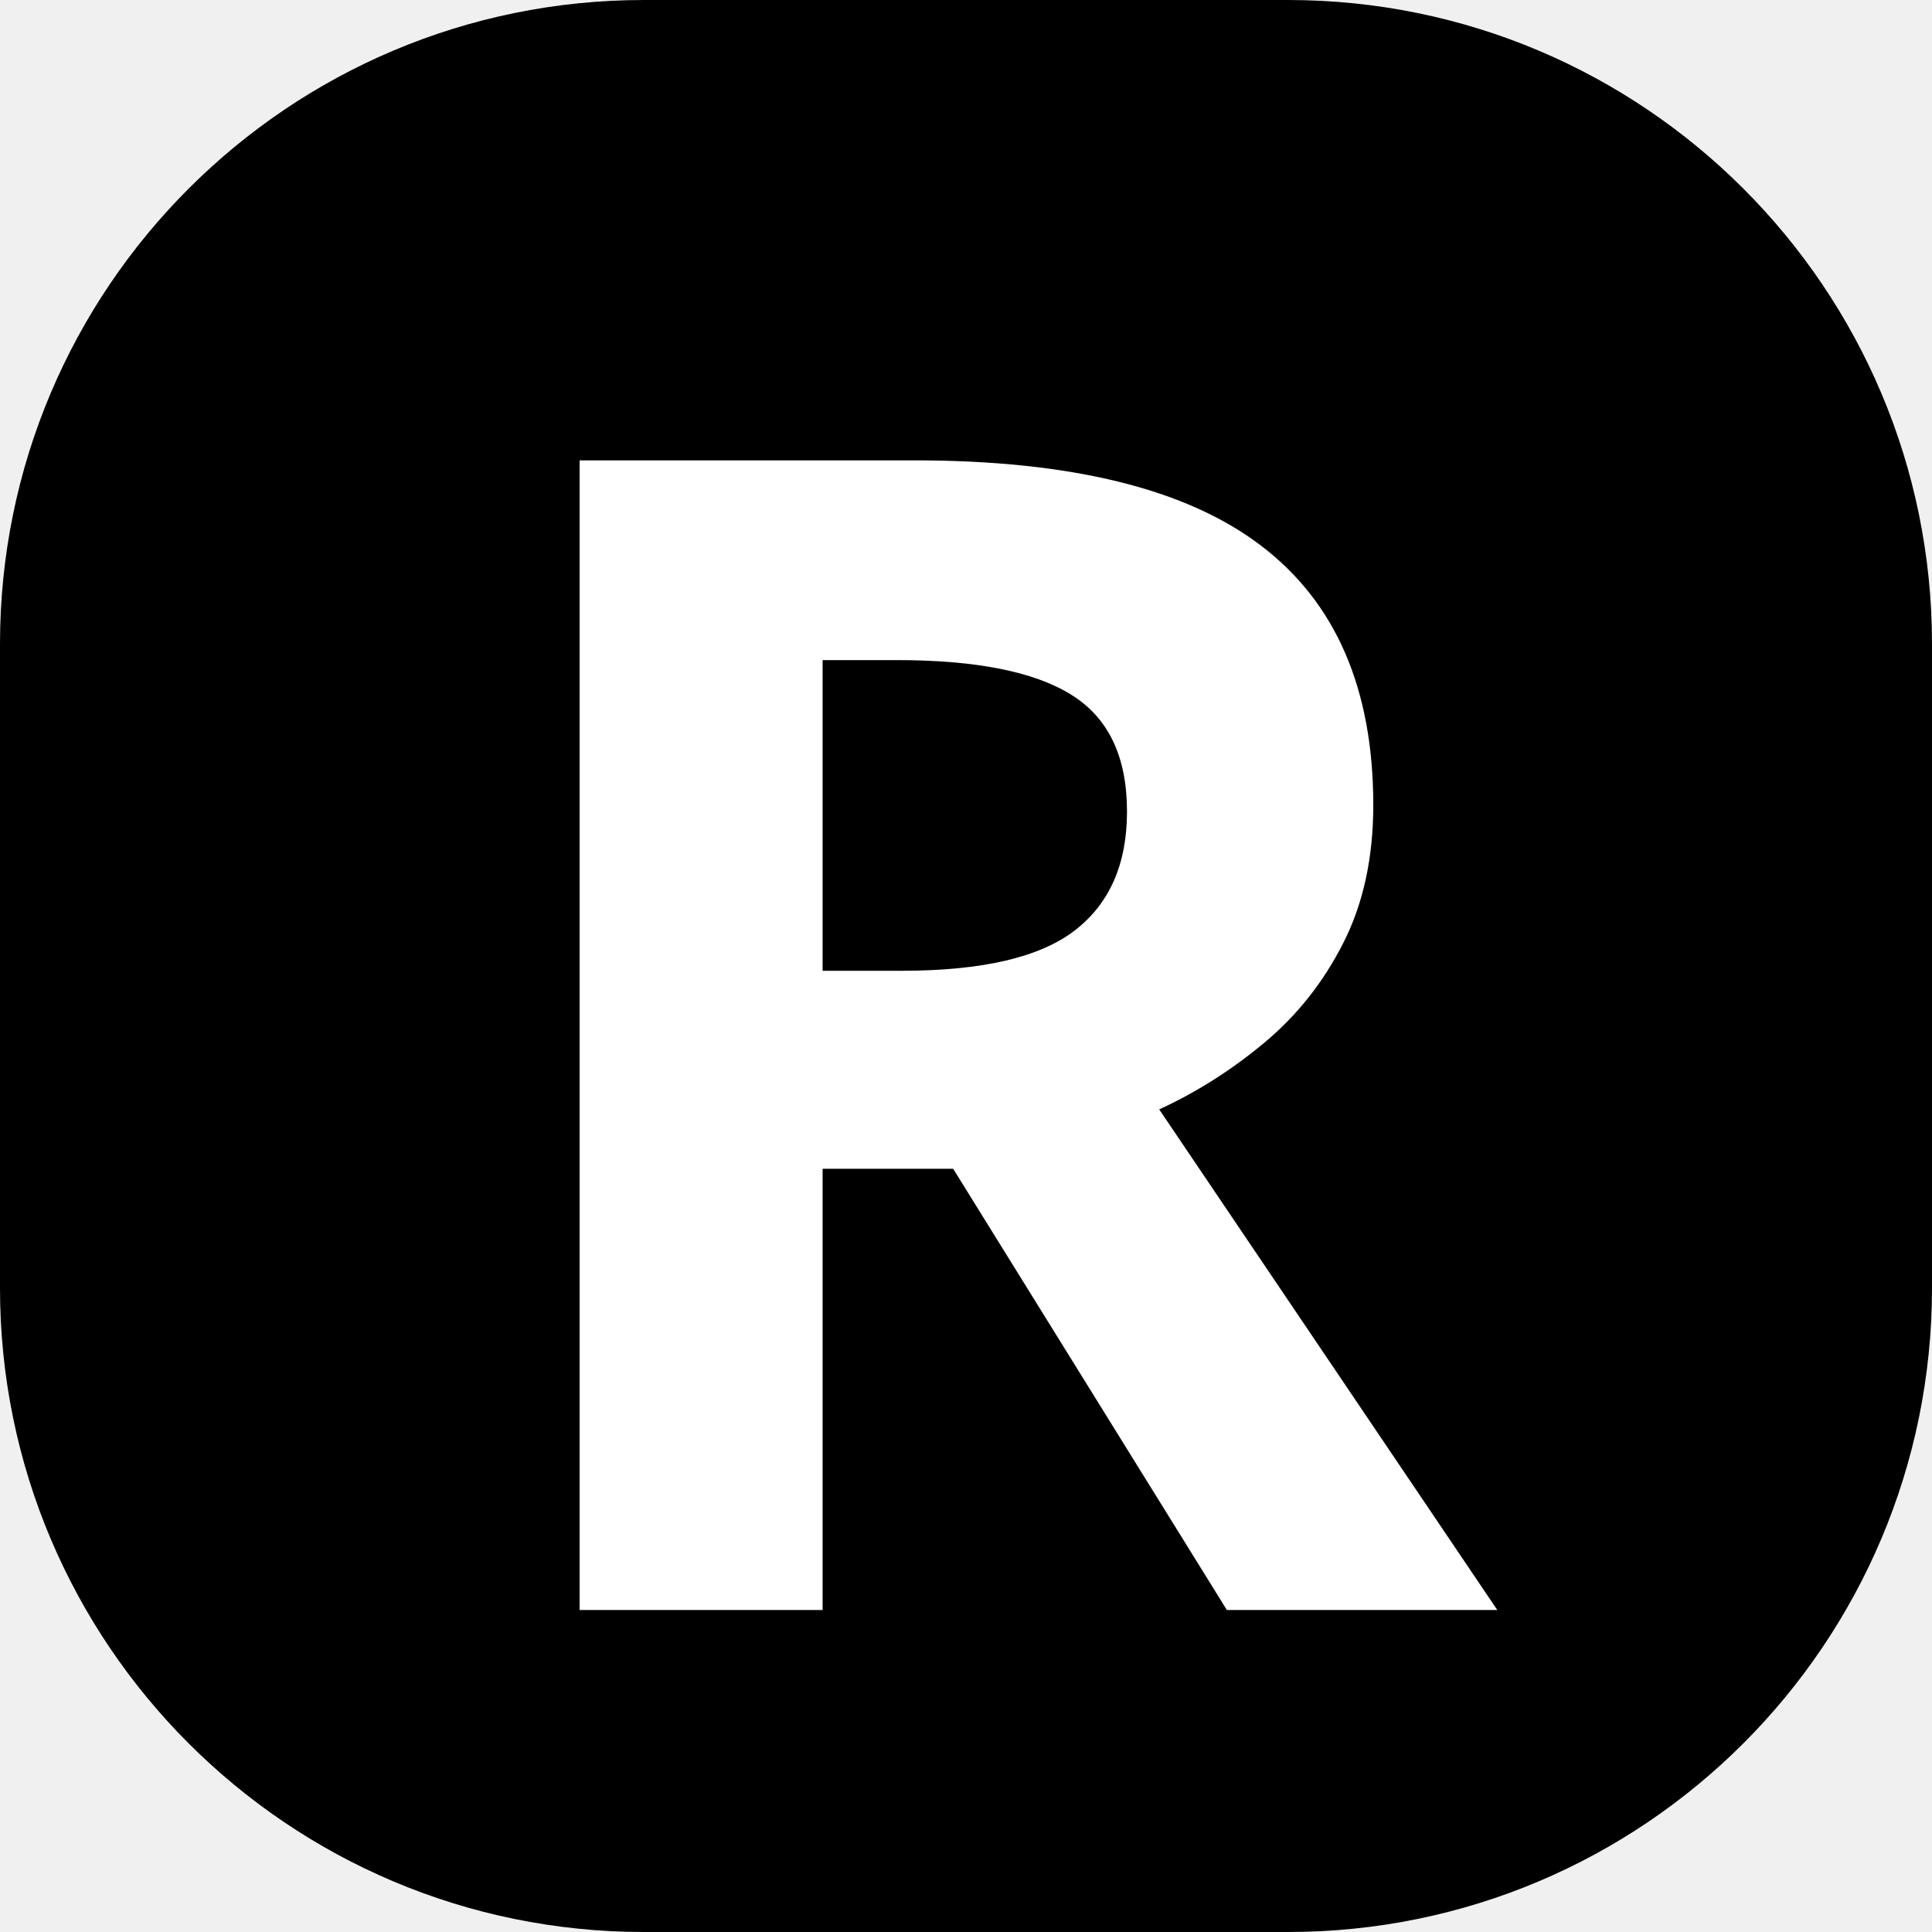
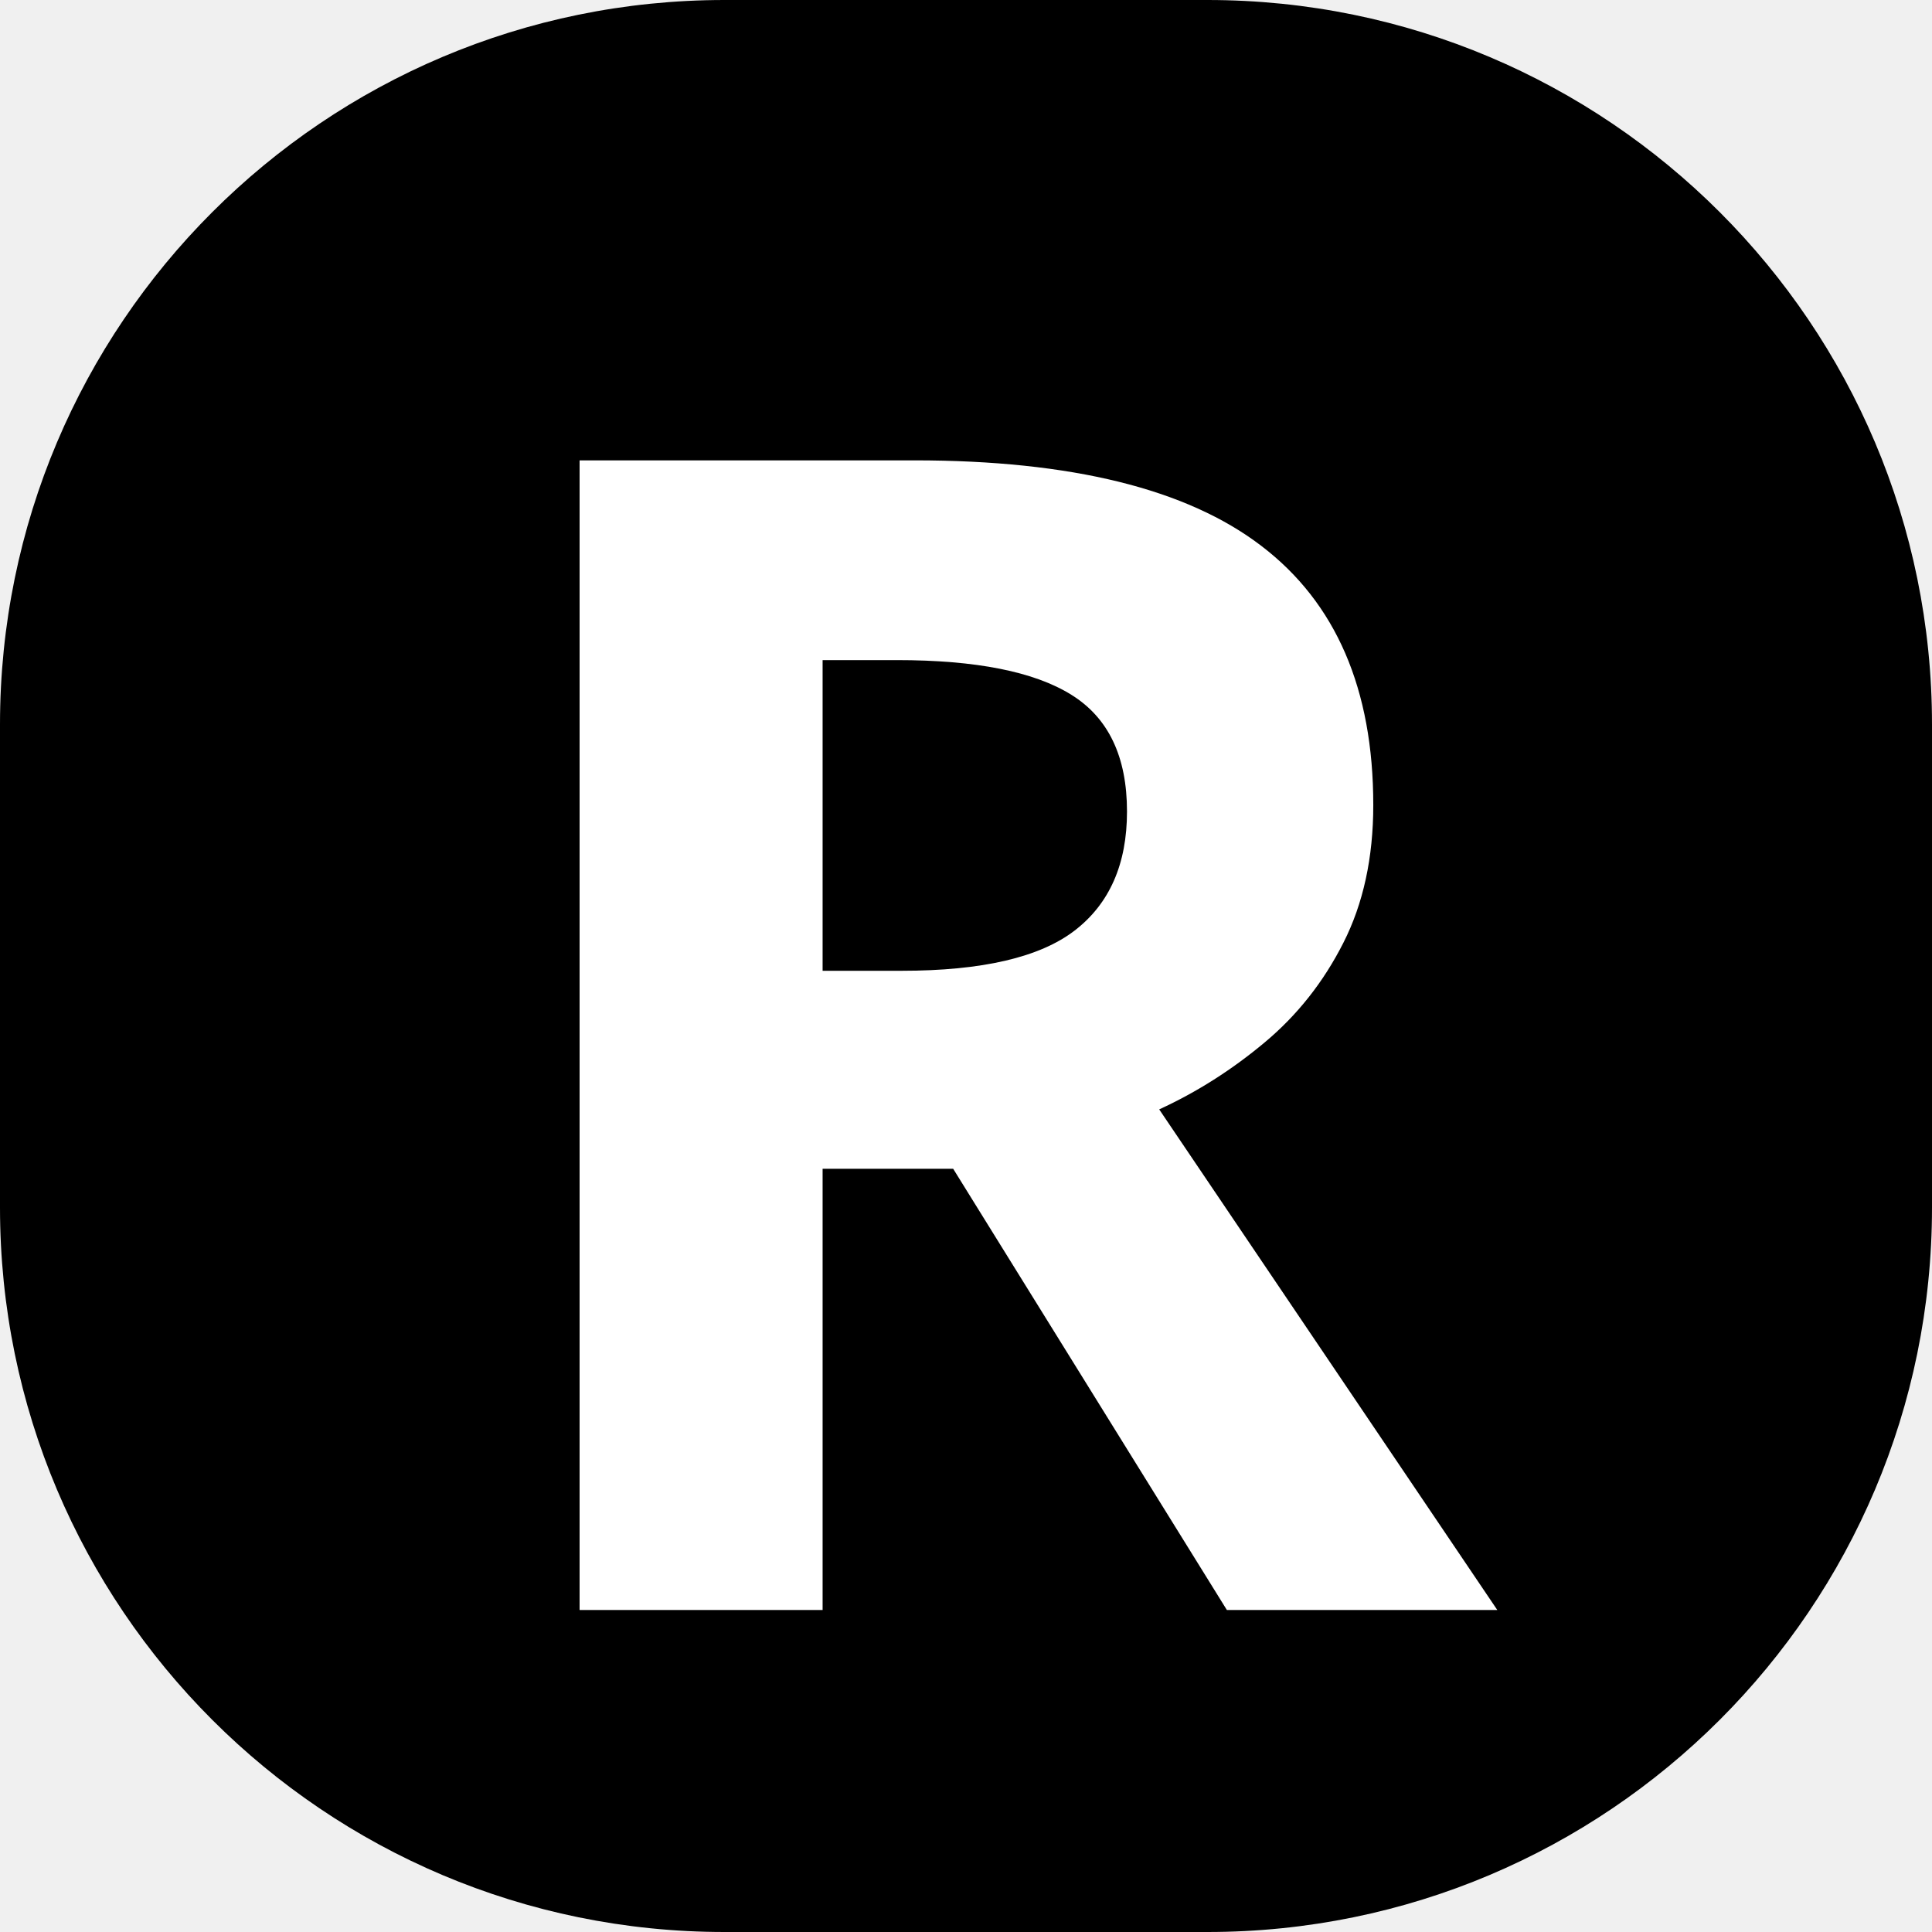
<svg xmlns="http://www.w3.org/2000/svg" viewBox="0 0 120 120">
-   <rect width="120" height="120" rx="40" ry="40" fill="#000000" />
+   <rect width="120" height="120" rx="45" ry="45" fill="#000000" />
  <text x="60" y="100" font-family="Arial Black, sans-serif" font-size="100" font-weight="bold" fill="#ffffff" text-anchor="middle">
    R
  </text>
</svg>
